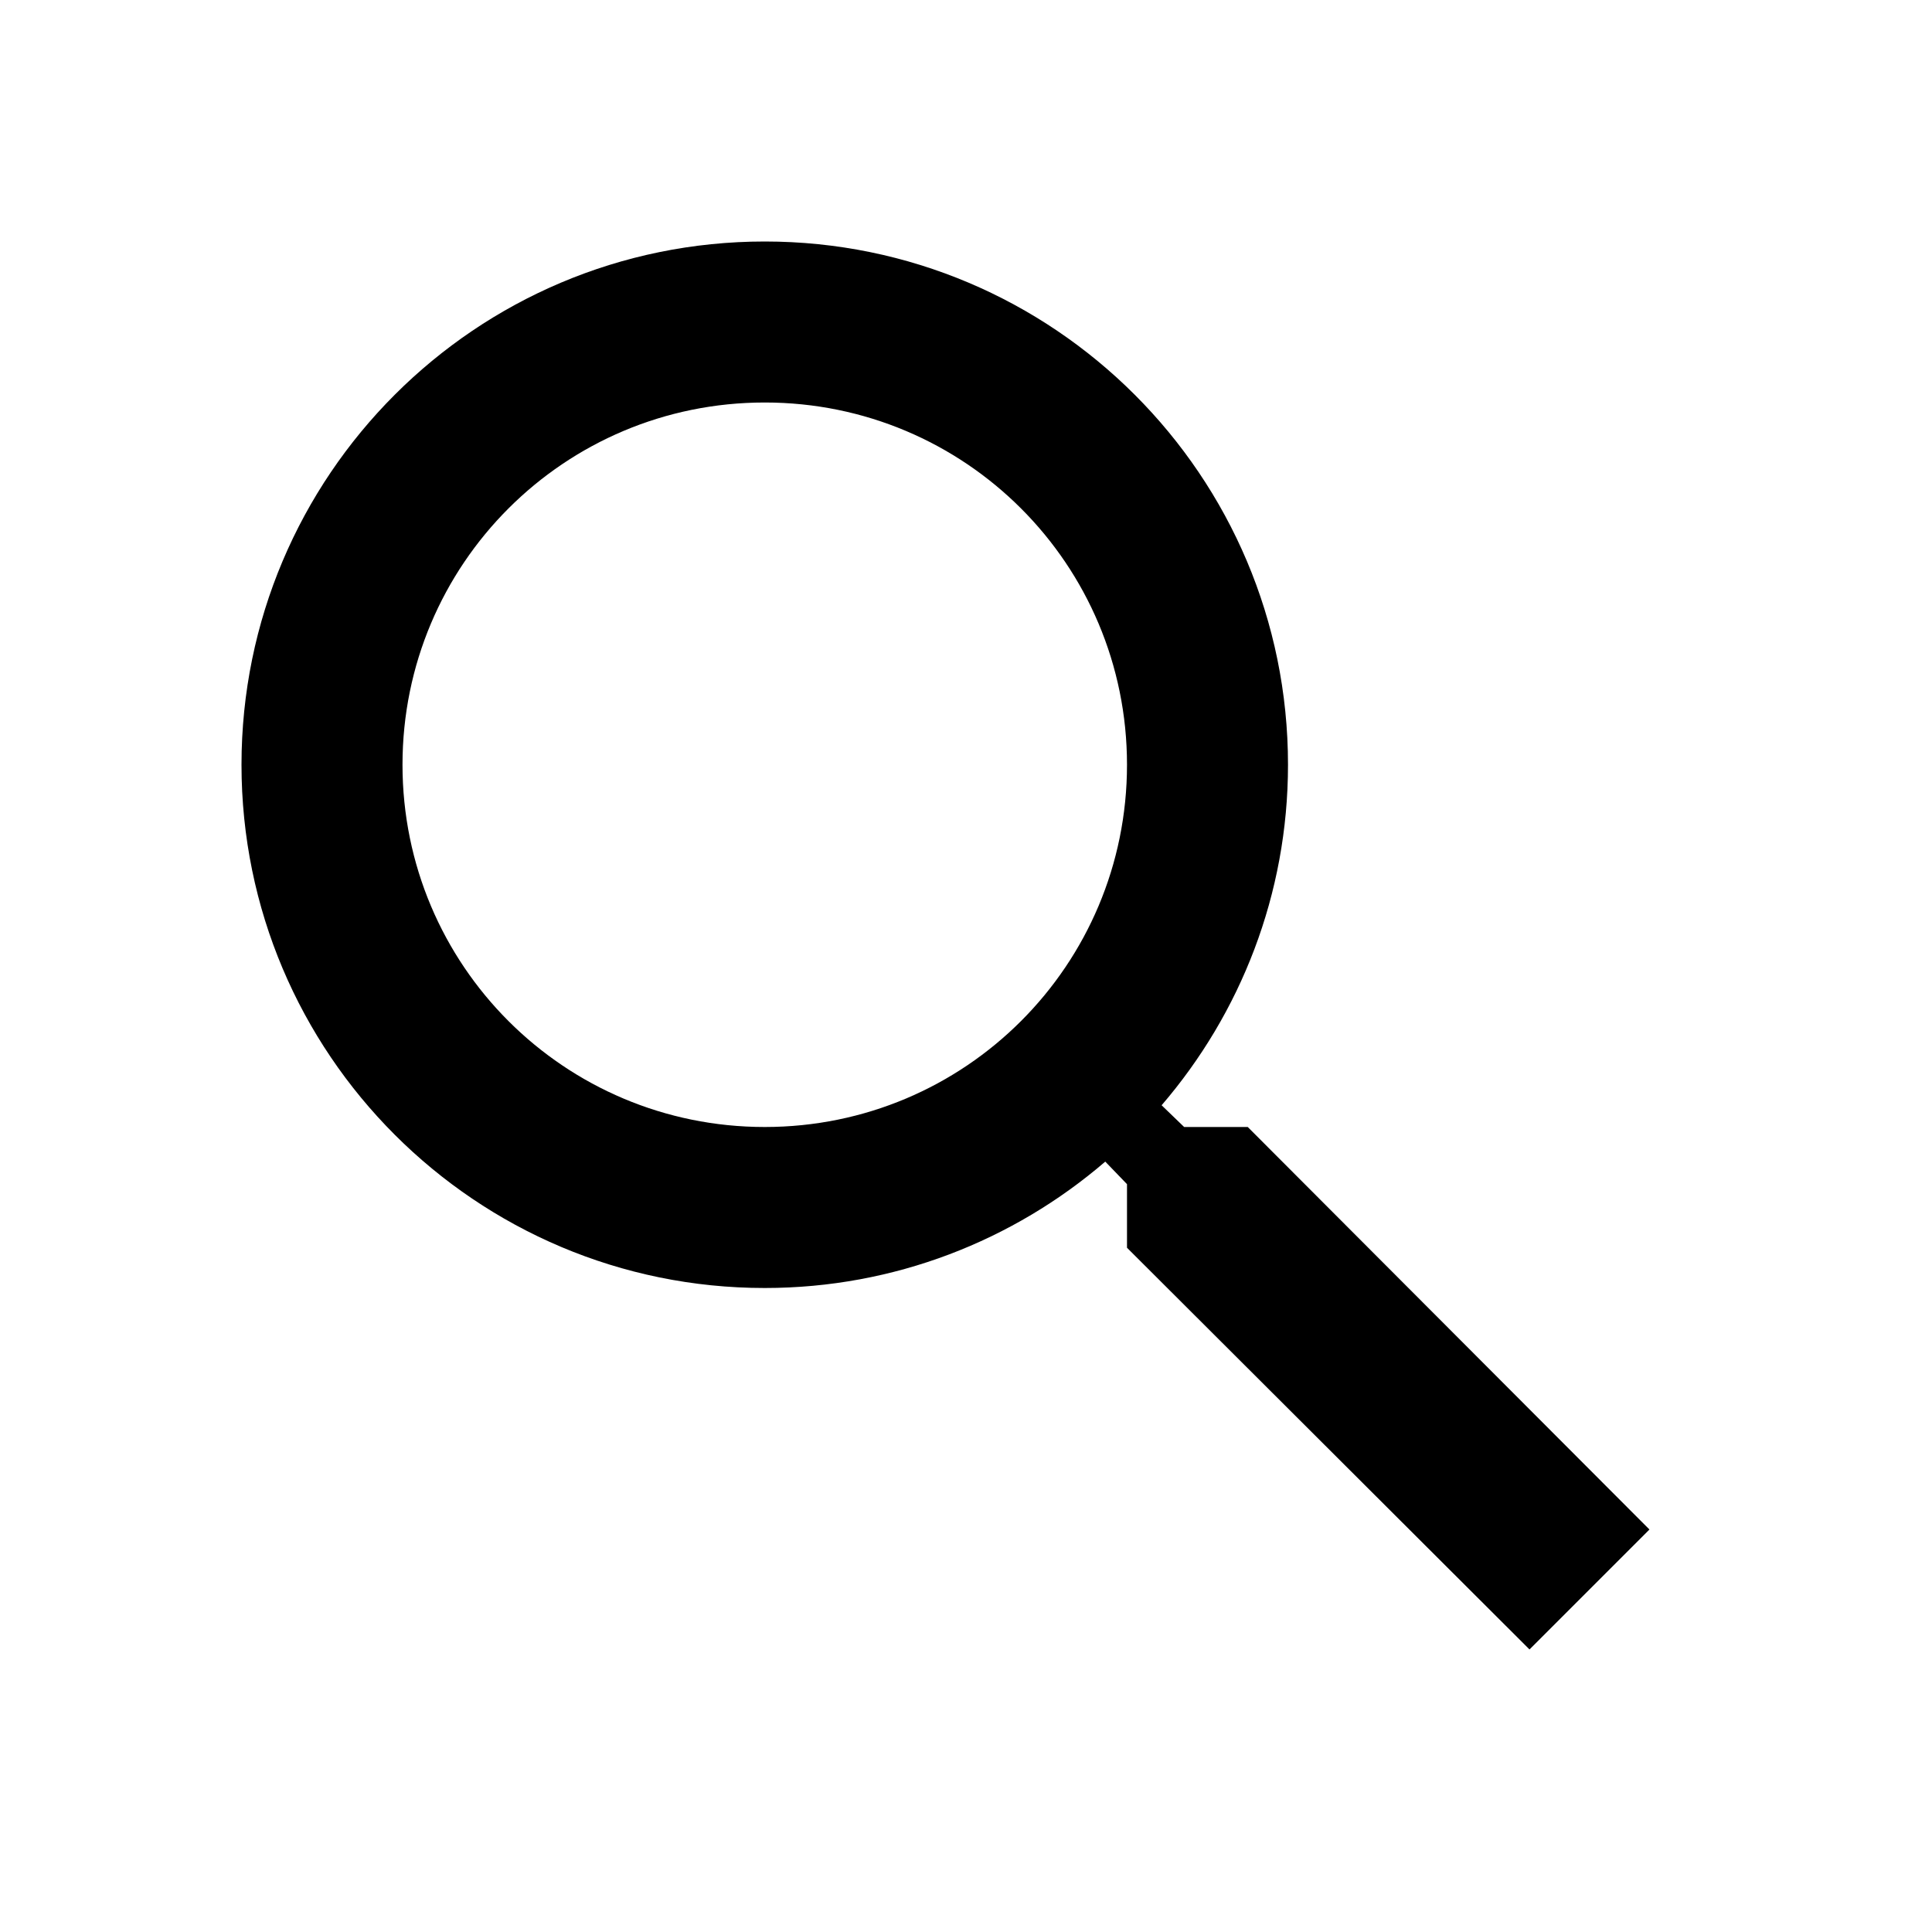
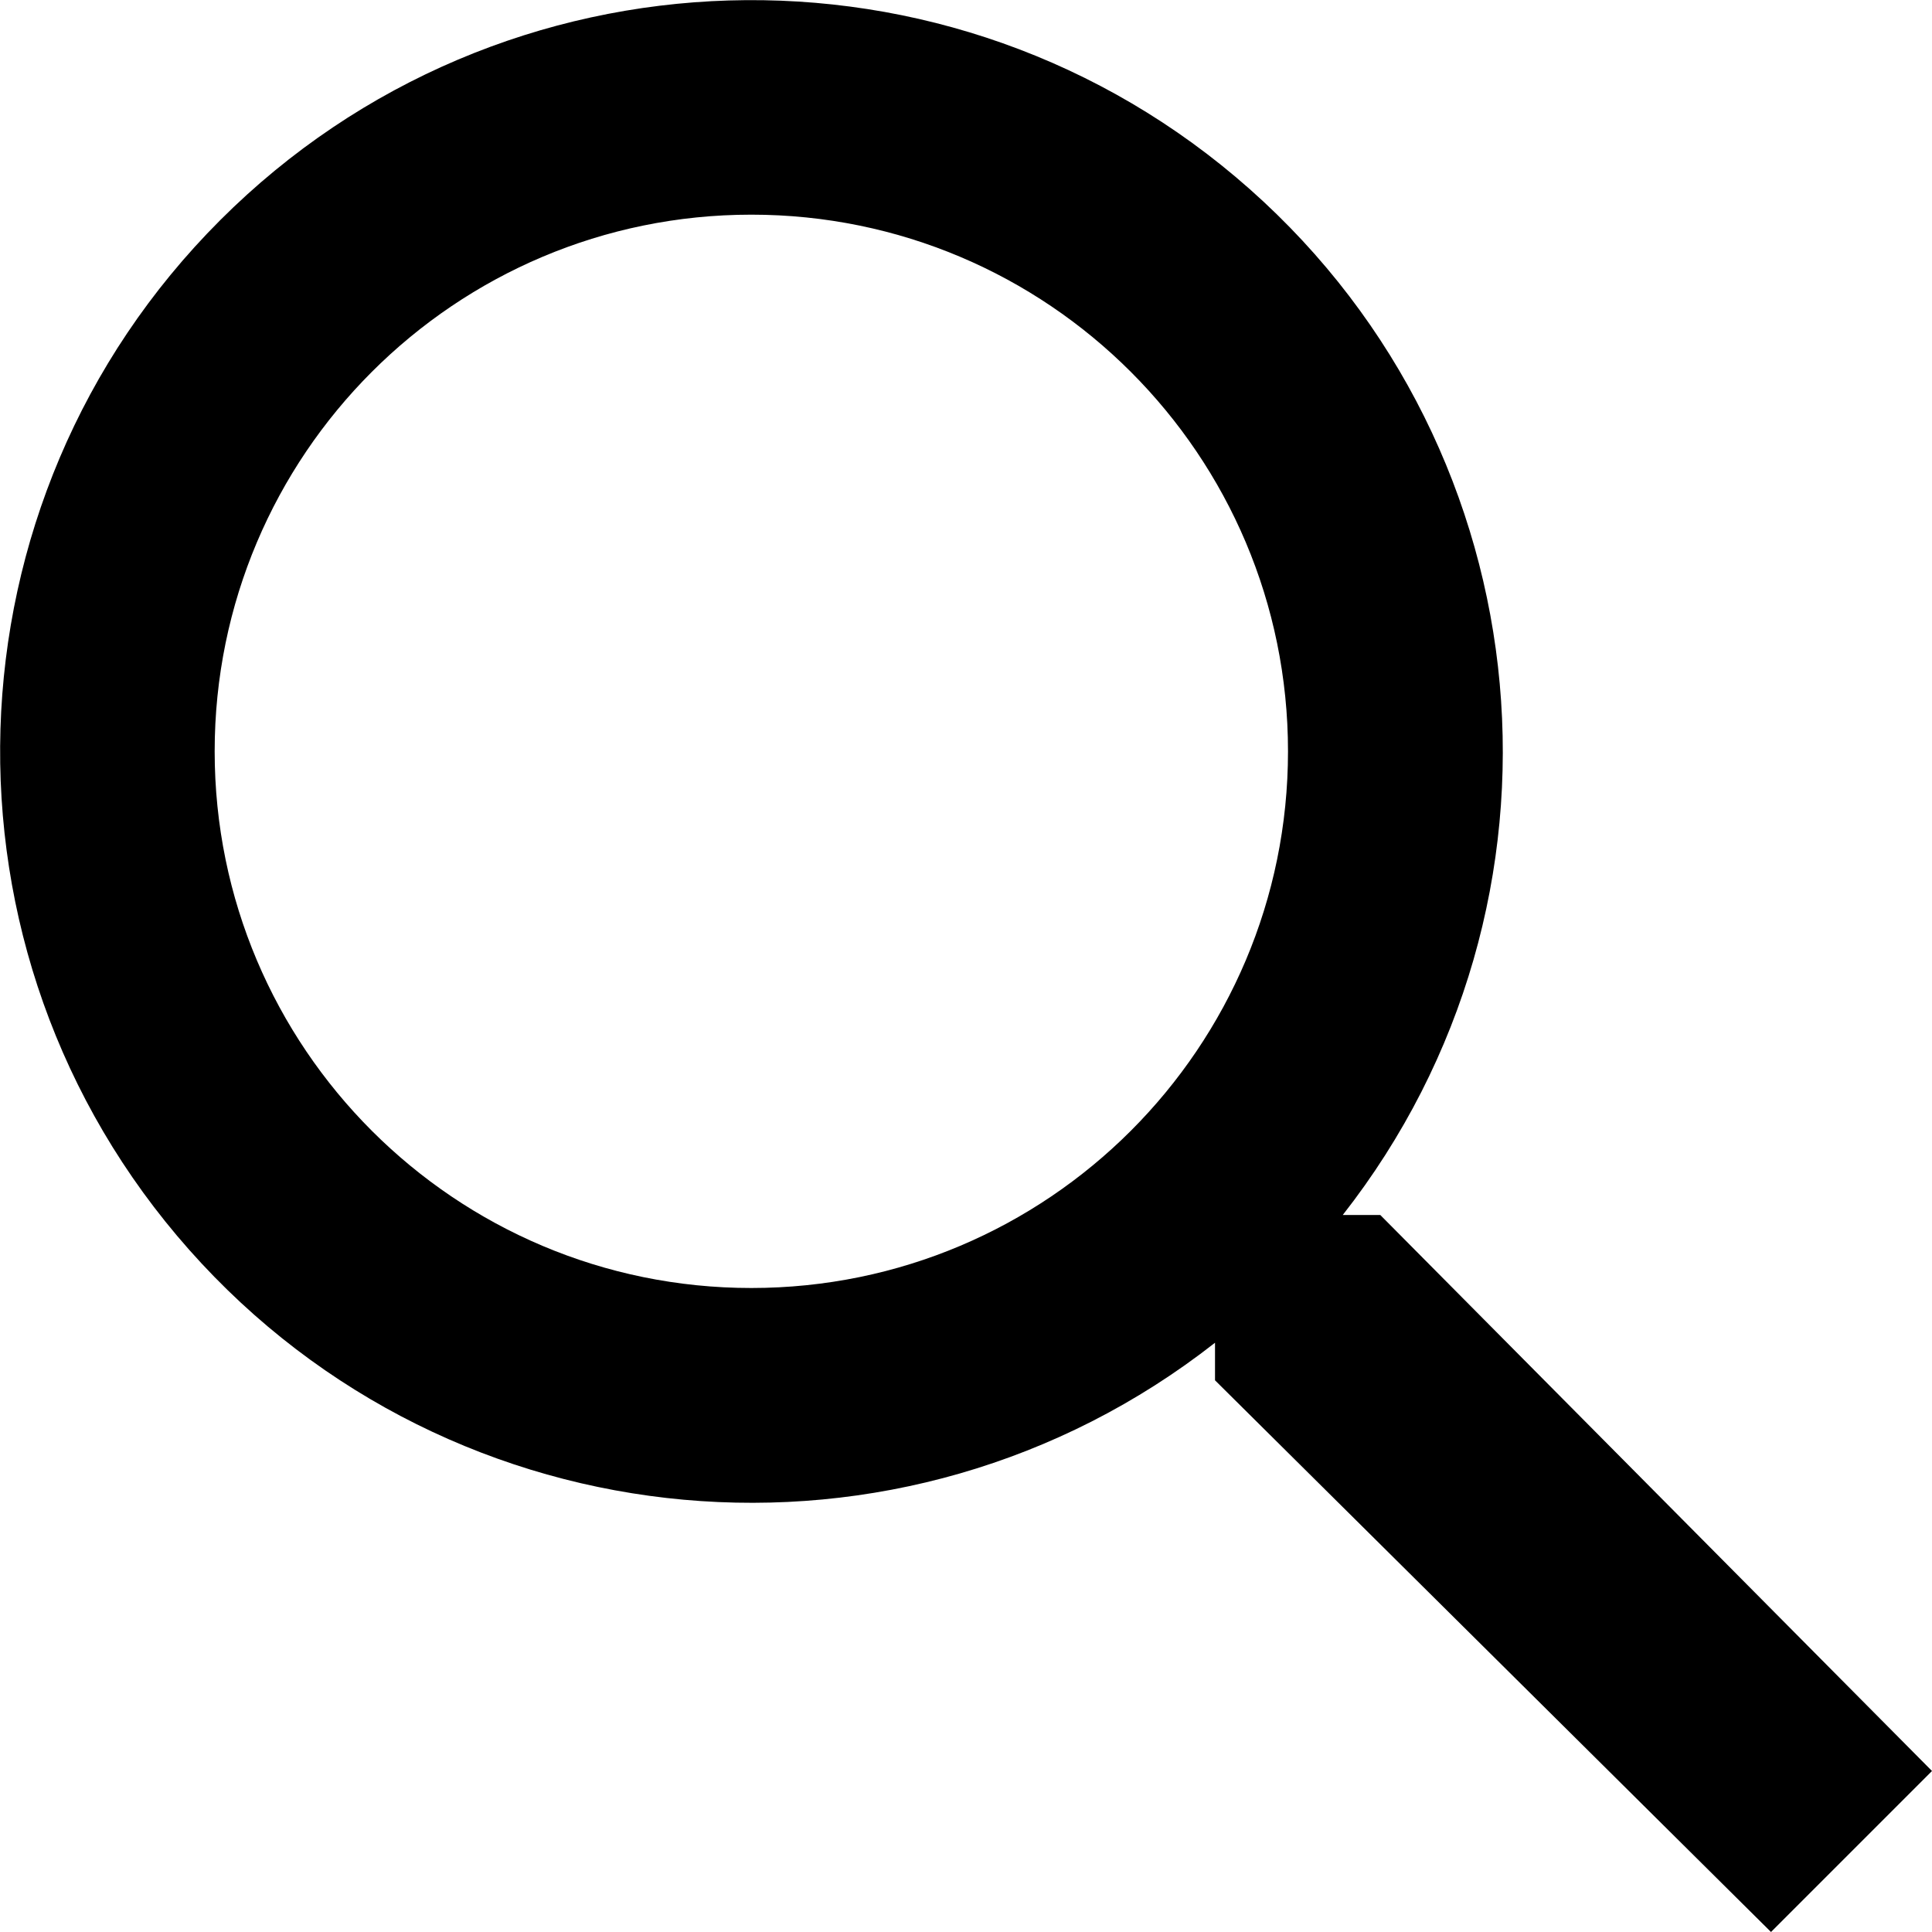
- <svg xmlns="http://www.w3.org/2000/svg" width="24" height="24" viewBox="0 0 24 24">
-   <path d="M15.5 14h-.79l-.28-.27C15.41 12.59 16 11.11 16 9.5 16 5.91 13.09 3 9.5 3S3 5.91 3 9.5 5.91 16 9.5 16c1.61 0 3.09-.59 4.23-1.57l.27.28v.79l5 4.99L20.49 19l-4.99-5zm-6 0C7.01 14 5 11.99 5 9.5S7.01 5 9.5 5 14 7.01 14 9.5 11.99 14 9.5 14z" />
-   <path d="M0 0h24v24H0z" fill="none" />
+ <svg xmlns="http://www.w3.org/2000/svg" class="svg-icon s-input-icon s-input-icon__search iconSearch" aria-hidden="true" viewBox="0 0 18 18" width="18" height="18">
+   <path d="M 18 16.5 l -5.14 -5.18 h -0.35 a 7 7 0 1 0 -1.19 1.19 v 0.35 L 16.5 18 l 1.5 -1.5 Z M 12 7 A 5 5 0 1 1 2 7 a 5 5 0 0 1 10 0 Z" />
</svg>
